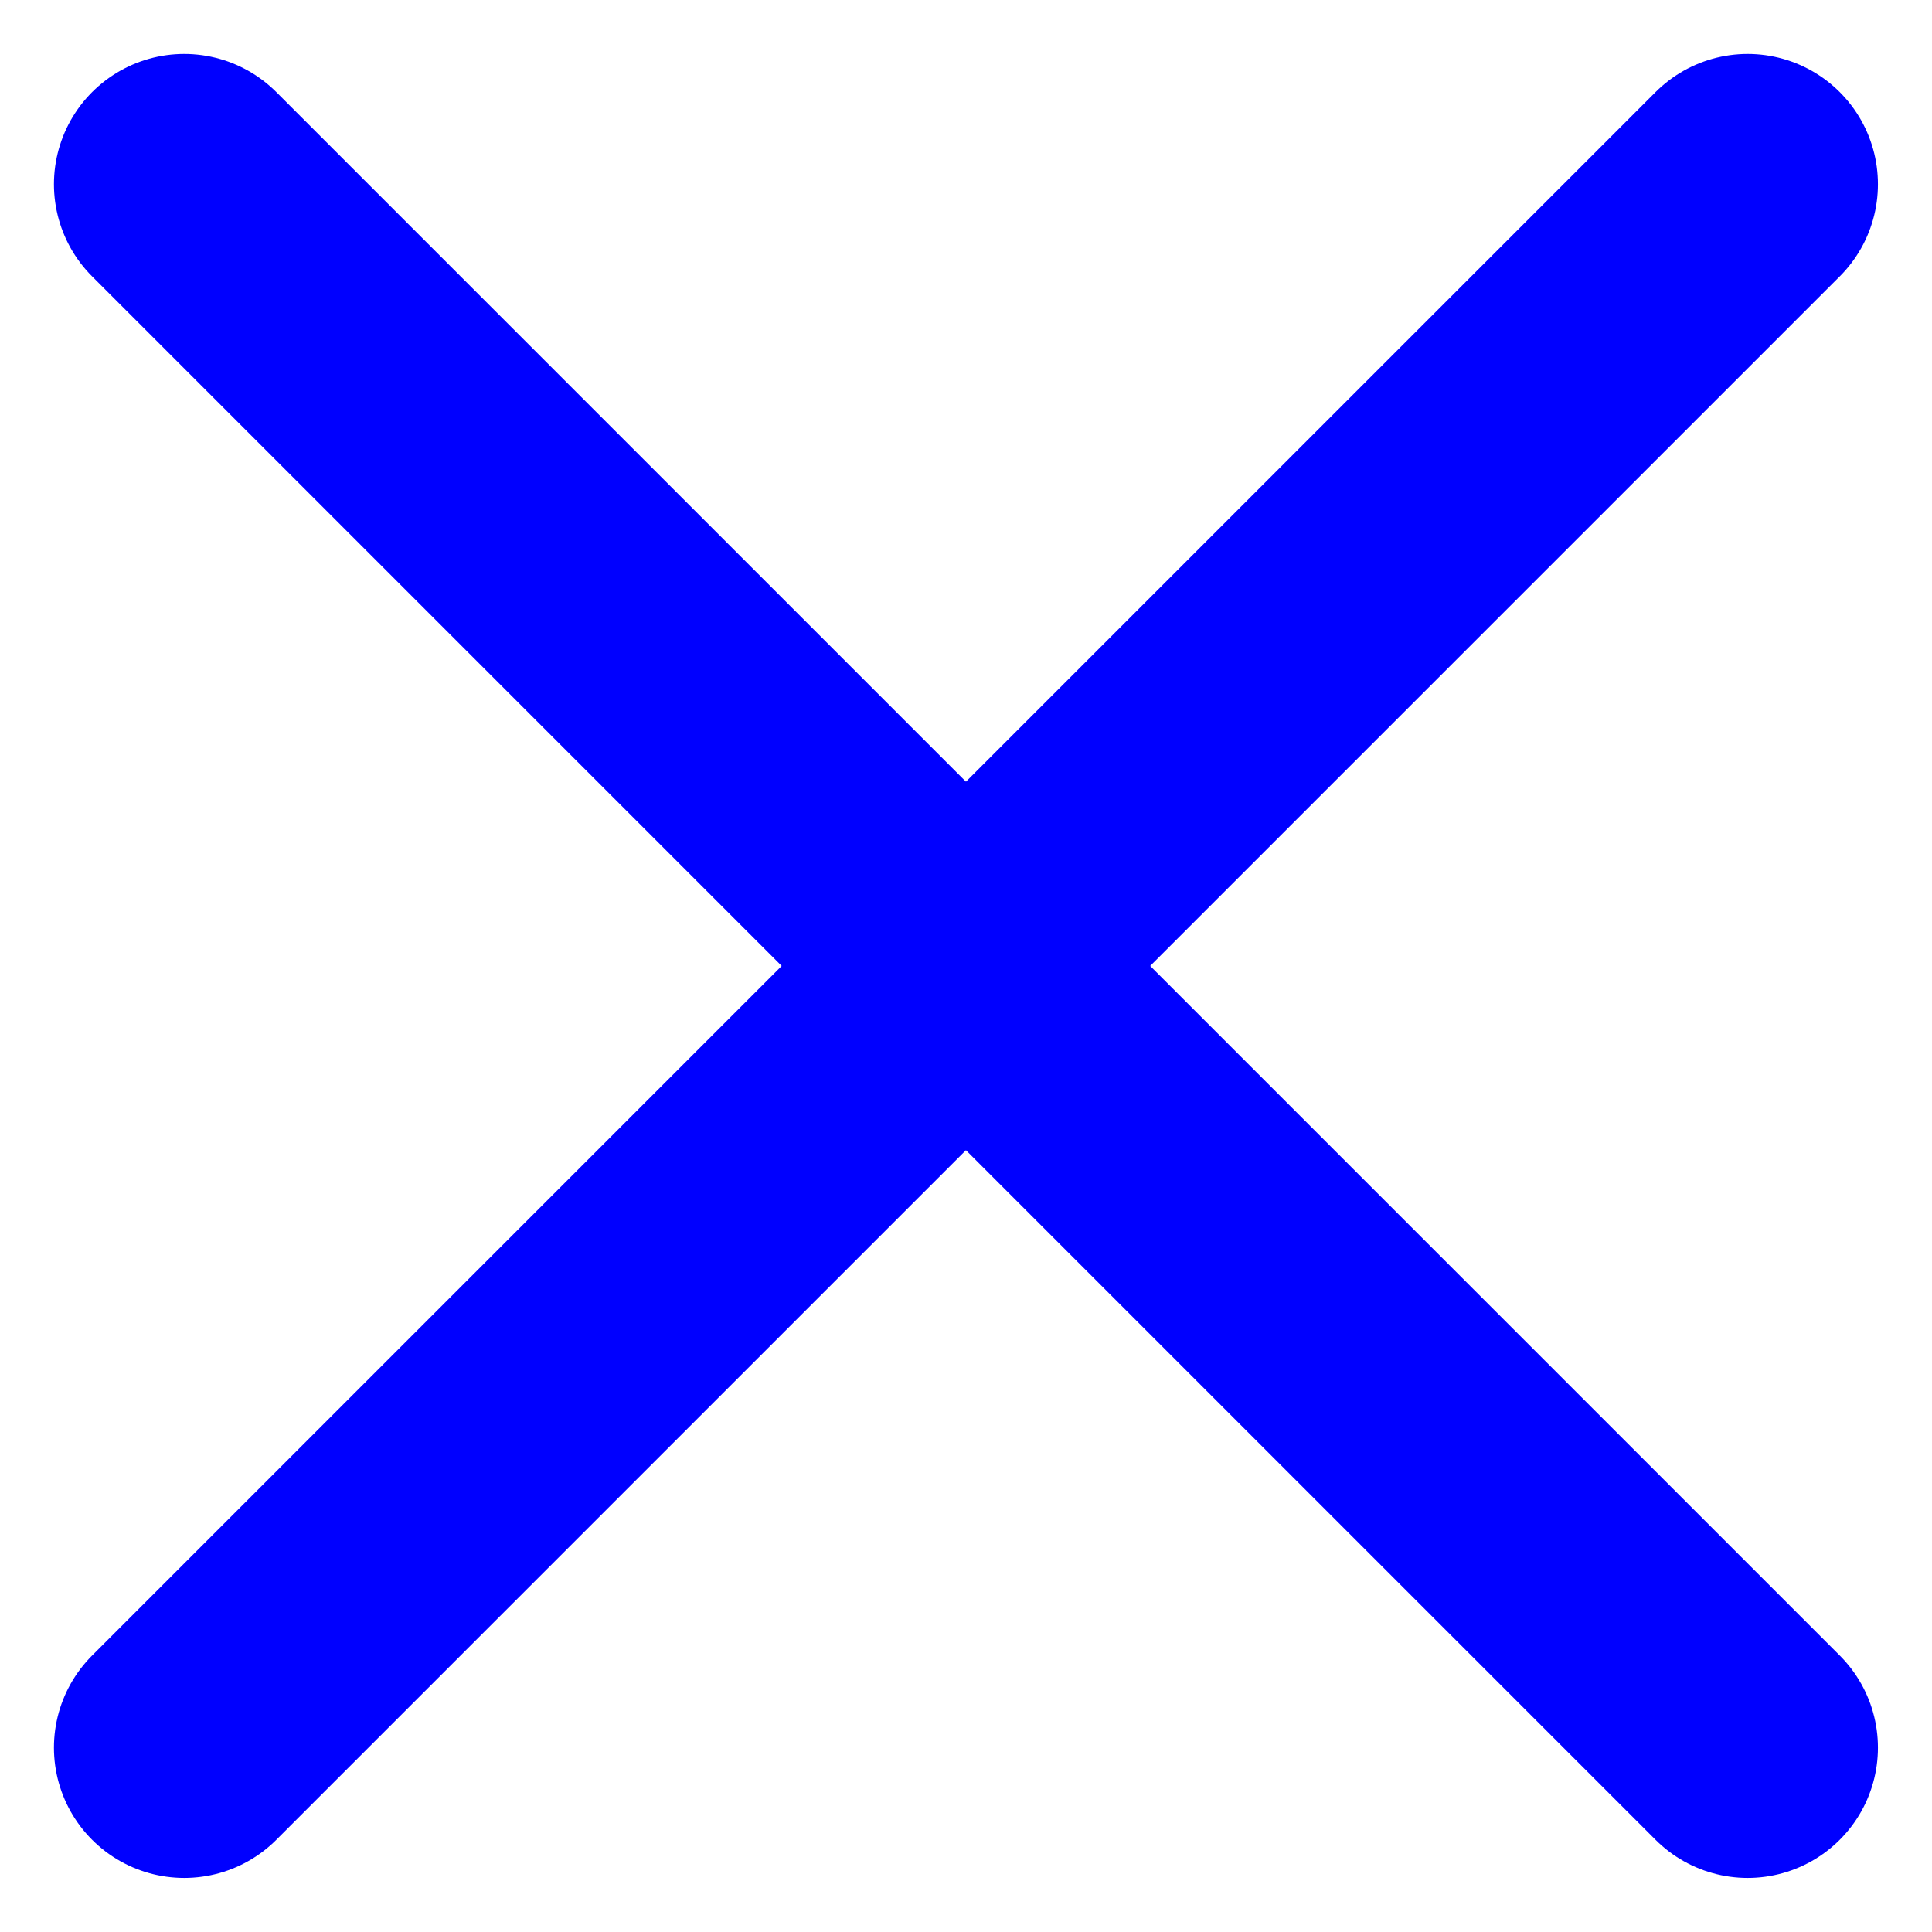
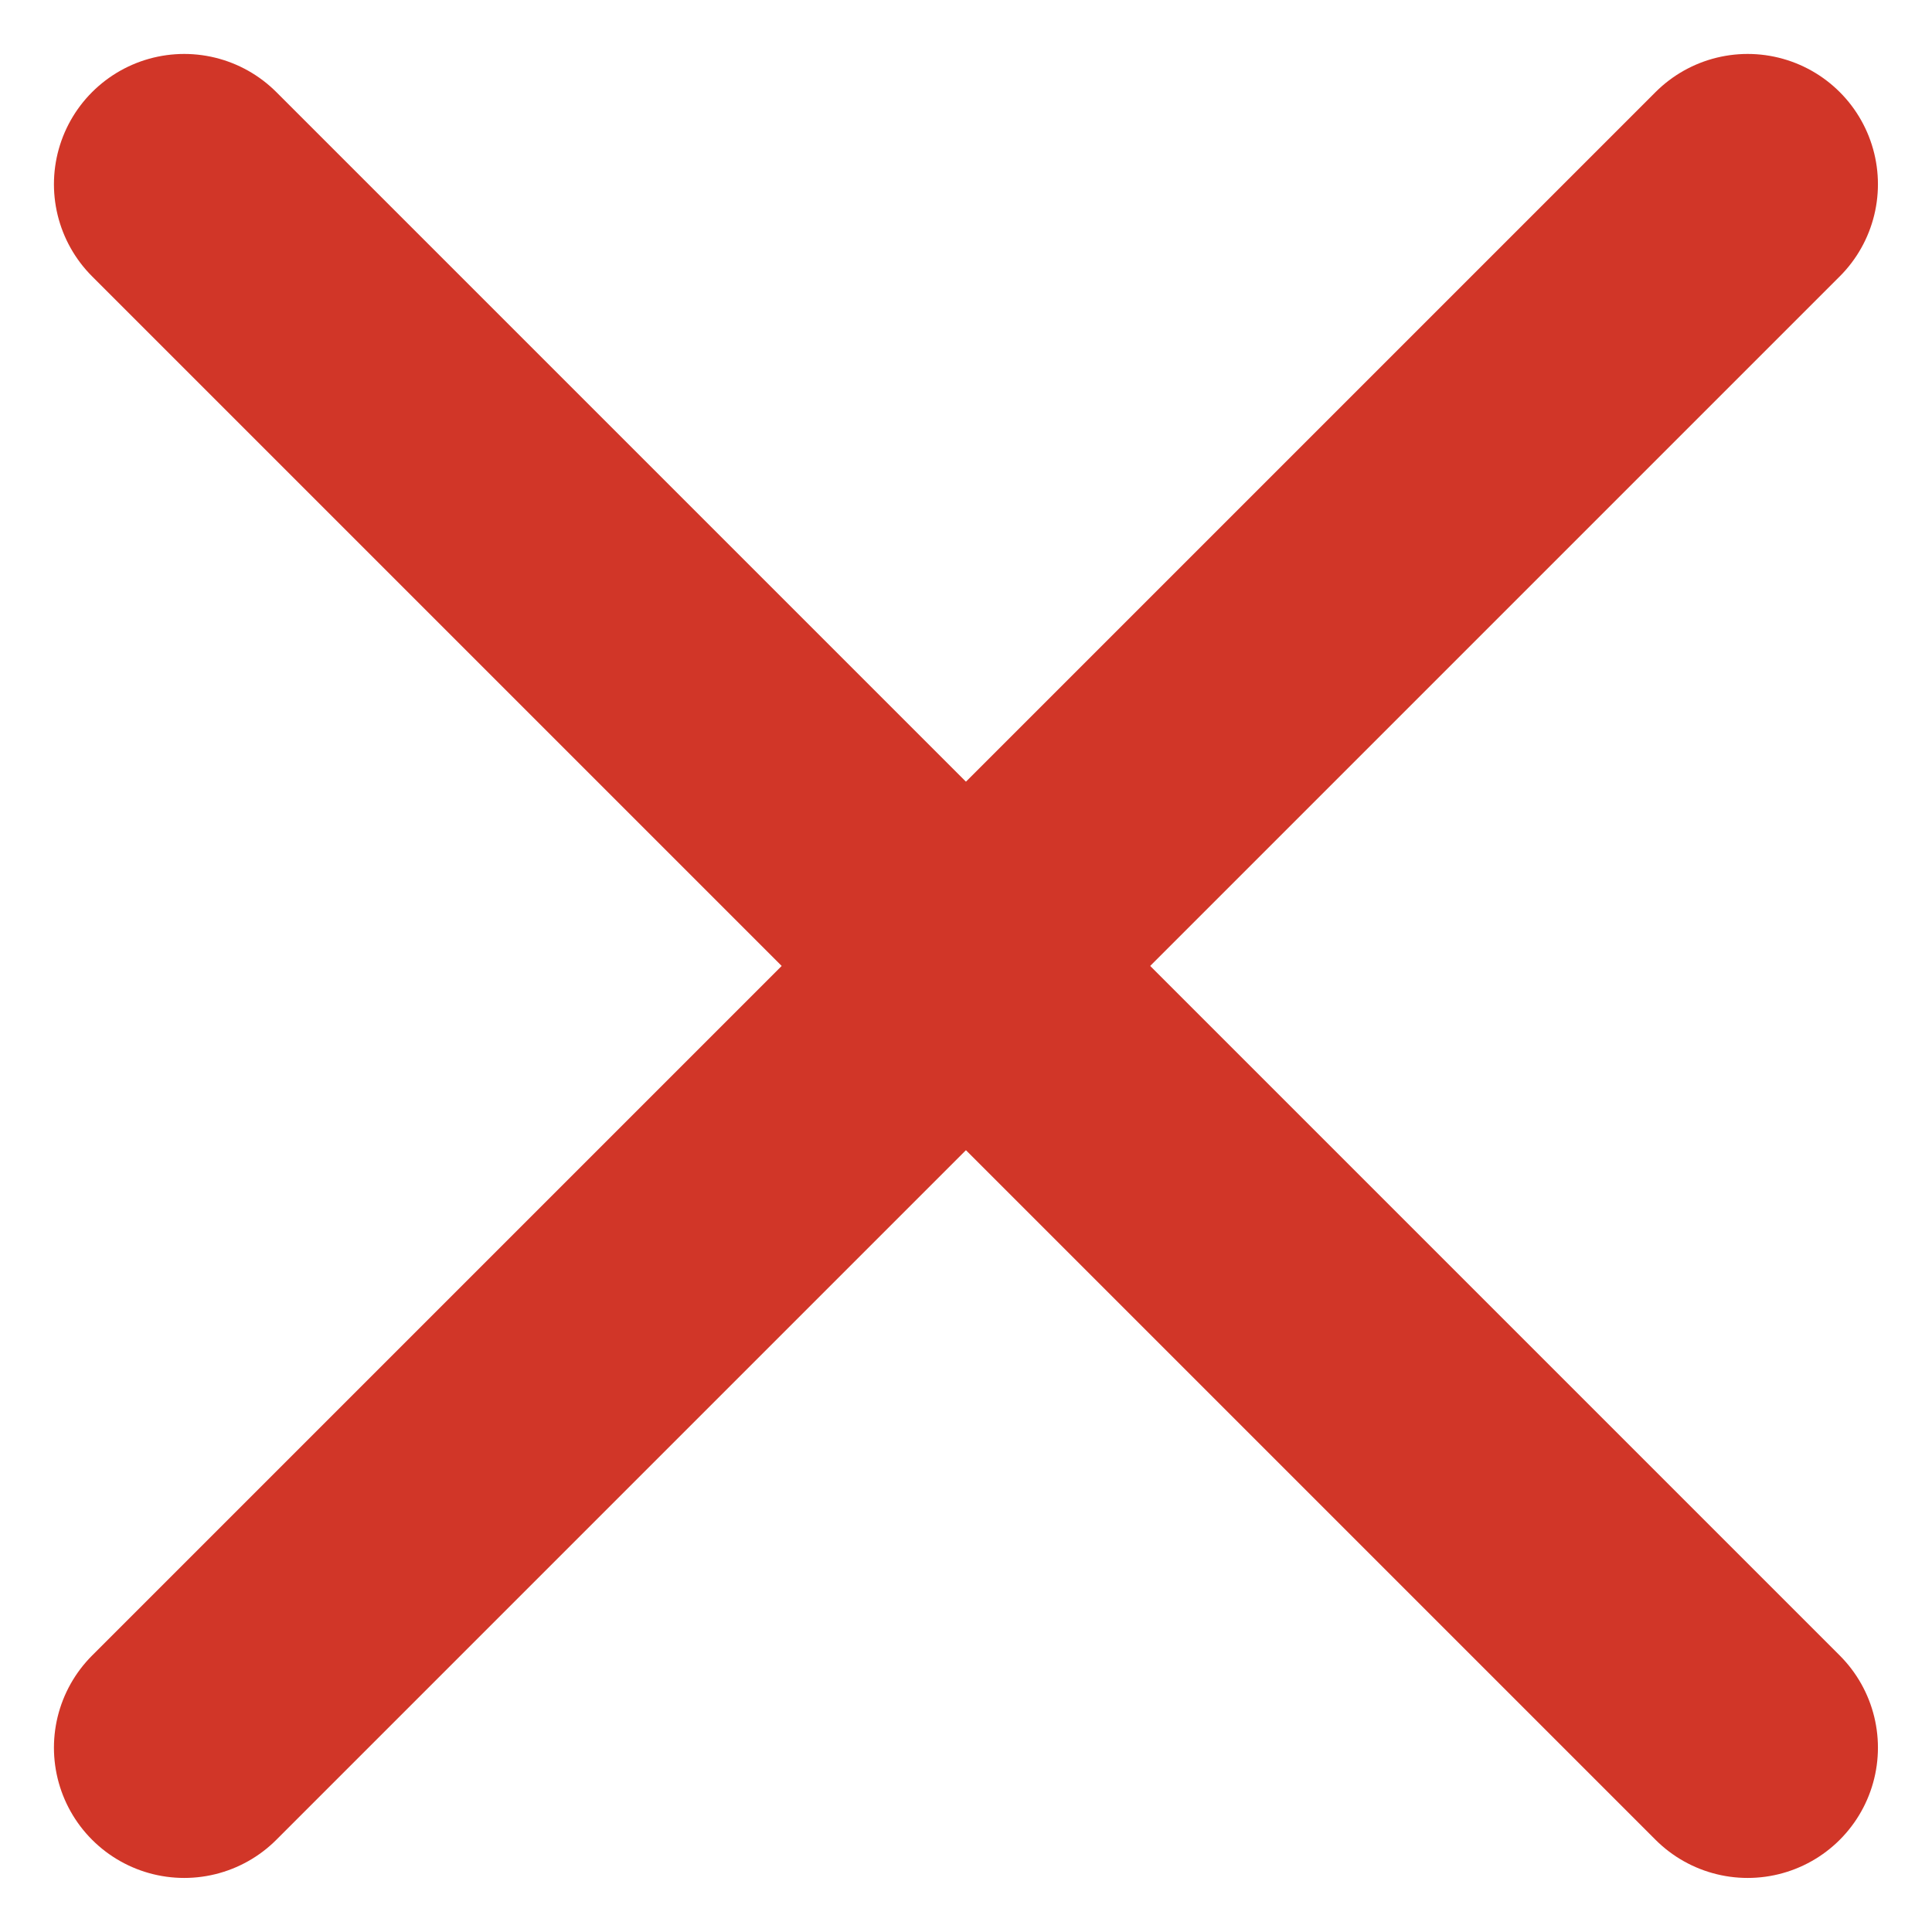
<svg xmlns="http://www.w3.org/2000/svg" width="14.828" height="14.829" viewBox="0 0 14.828 14.829">
  <g id="Group_2271" data-name="Group 2271" transform="translate(-667.586 -2793.586)">
-     <path id="Path_1388" data-name="Path 1388" d="M482,1447l-12,12" transform="translate(199 1348)" fill="none" stroke="blue" stroke-linecap="round" stroke-linejoin="round" stroke-width="2" />
-     <path id="Path_1389" data-name="Path 1389" d="M470,1447l12,12" transform="translate(199 1348)" fill="none" stroke="blue" stroke-linecap="round" stroke-linejoin="round" stroke-width="2" />
+     <path id="Path_1388" data-name="Path 1388" d="M482,1447l-12,12" transform="translate(199 1348)" fill="none" stroke="#d13628" stroke-linecap="round" stroke-linejoin="round" stroke-width="2" />
+     <path id="Path_1389" data-name="Path 1389" d="M470,1447l12,12" transform="translate(199 1348)" fill="none" stroke="#d13628" stroke-linecap="round" stroke-linejoin="round" stroke-width="2" />
  </g>
</svg>
